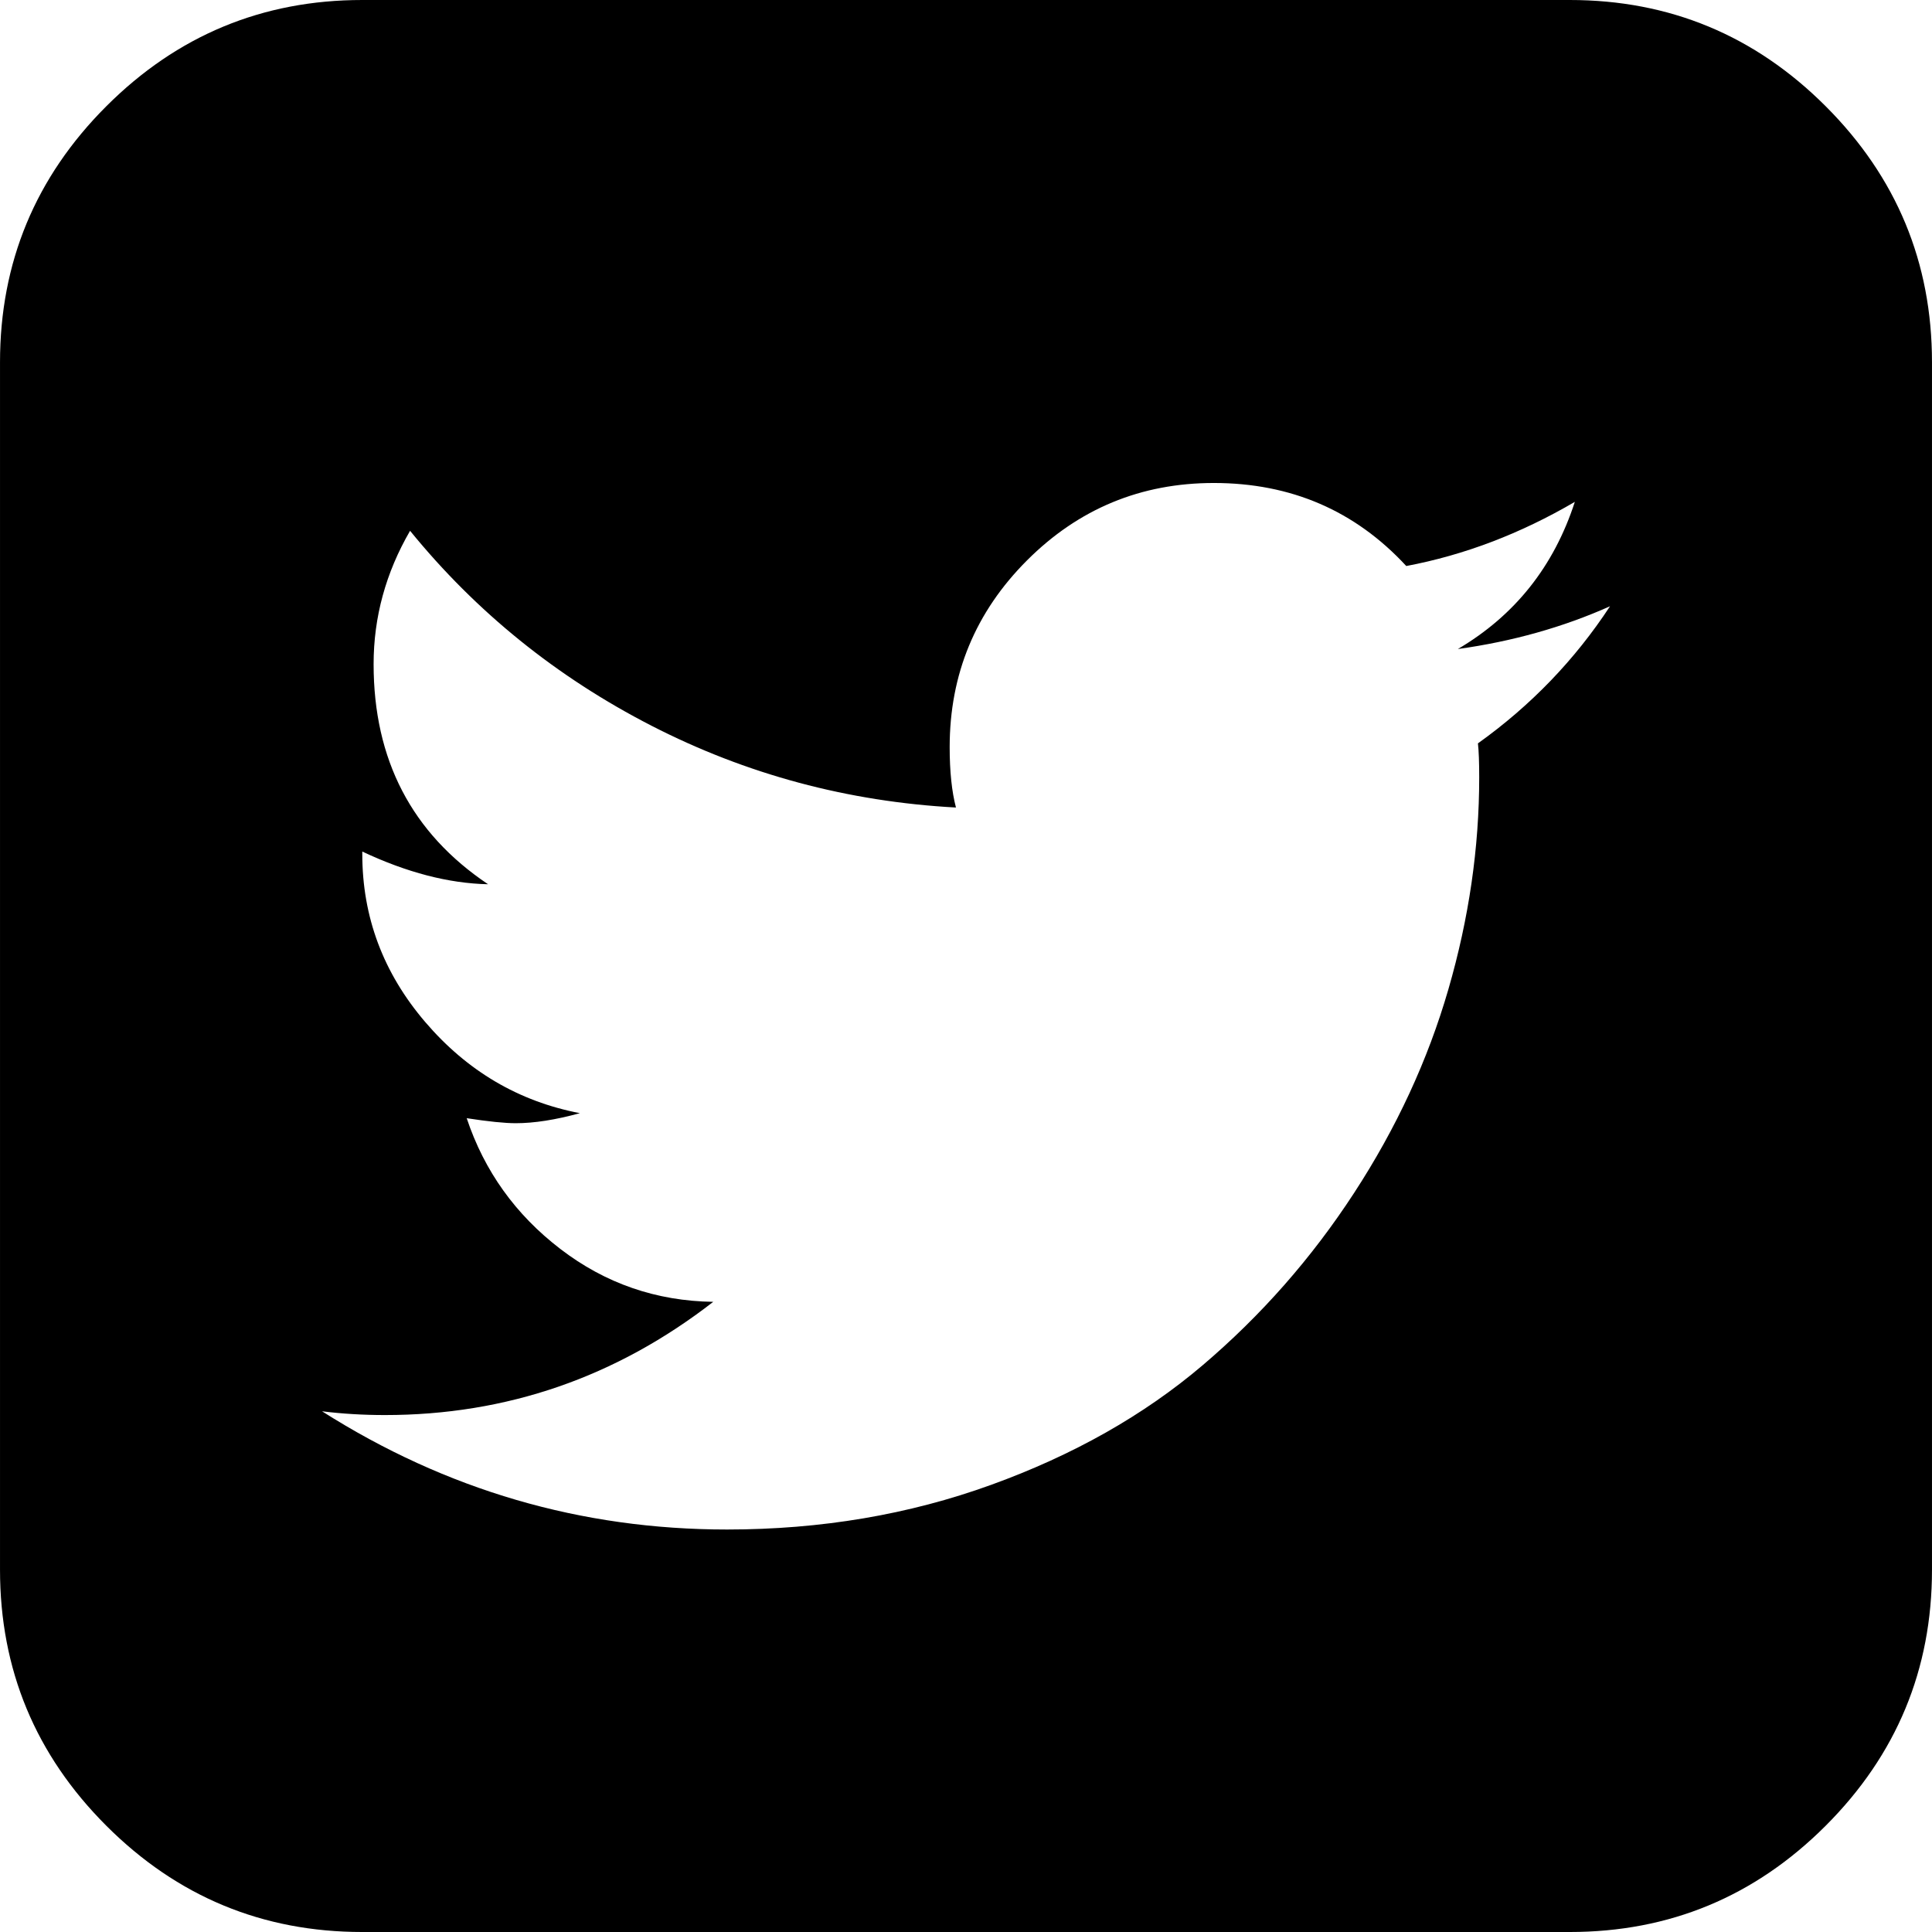
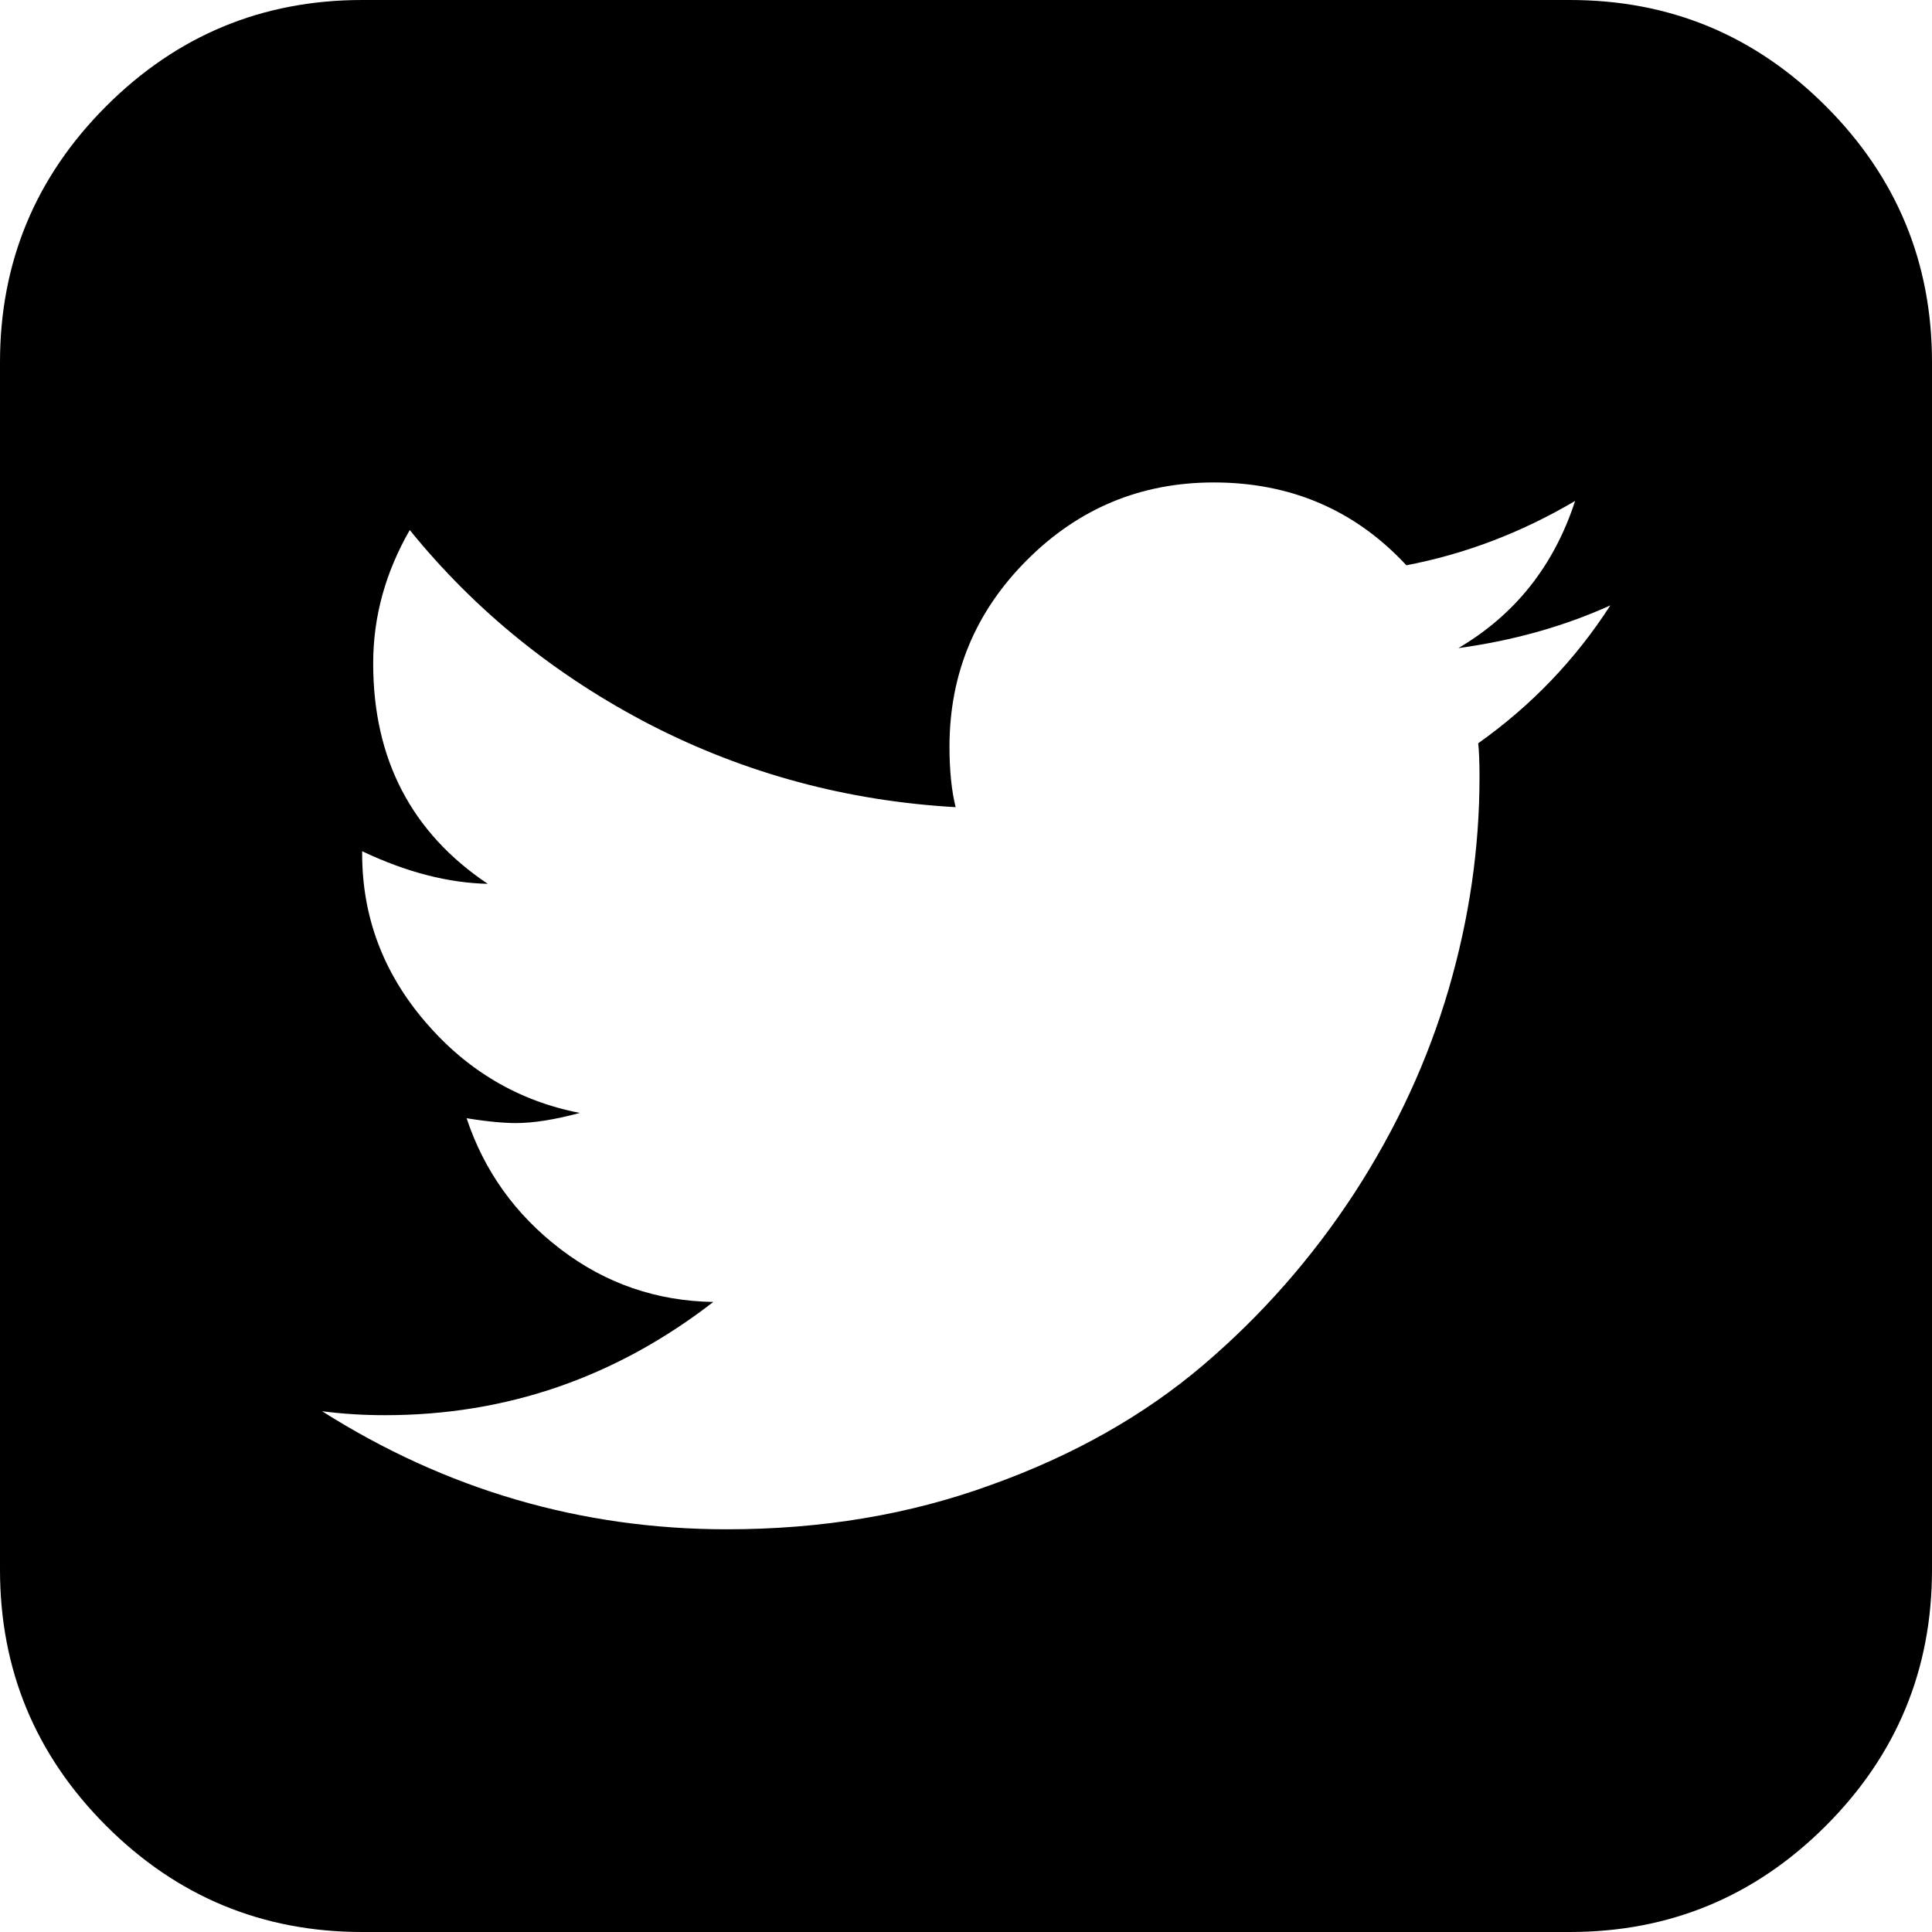
- <svg xmlns="http://www.w3.org/2000/svg" version="1.1" id="Capa_1" x="0px" y="0px" width="438.536px" height="438.536px" viewBox="0 0 438.536 438.536" style="enable-background:new 0 0 438.536 438.536;" xml:space="preserve">
-   <g>
-     <path d="M414.41,24.123C398.333,8.042,378.963,0,356.315,0H82.228C59.58,0,40.21,8.042,24.126,24.123   C8.045,40.207,0.003,59.576,0.003,82.225v274.084c0,22.647,8.042,42.018,24.123,58.102c16.084,16.084,35.454,24.126,58.102,24.126   h274.084c22.648,0,42.018-8.042,58.095-24.126c16.084-16.084,24.126-35.454,24.126-58.102V82.225   C438.532,59.576,430.49,40.204,414.41,24.123z M335.471,168.735c0.191,1.713,0.288,4.278,0.288,7.71   c0,15.989-2.334,32.025-6.995,48.104c-4.661,16.087-11.8,31.504-21.416,46.254c-9.606,14.749-21.074,27.791-34.396,39.115   c-13.325,11.32-29.311,20.365-47.968,27.117c-18.648,6.762-38.637,10.143-59.953,10.143c-33.116,0-63.76-8.952-91.931-26.836   c4.568,0.568,9.329,0.855,14.275,0.855c27.6,0,52.439-8.565,74.519-25.7c-12.941-0.185-24.506-4.179-34.688-11.991   c-10.185-7.803-17.273-17.699-21.271-29.691c4.947,0.76,8.658,1.137,11.132,1.137c4.187,0,9.042-0.76,14.56-2.279   c-13.894-2.669-25.598-9.562-35.115-20.697c-9.519-11.136-14.277-23.84-14.277-38.114v-0.571   c10.085,4.755,19.602,7.229,28.549,7.422c-17.321-11.613-25.981-28.265-25.981-49.963c0-10.66,2.758-20.747,8.278-30.264   c15.035,18.464,33.311,33.213,54.816,44.252c21.507,11.038,44.54,17.227,69.092,18.558c-0.95-3.616-1.427-8.186-1.427-13.704   c0-16.562,5.853-30.692,17.56-42.399c11.703-11.706,25.837-17.561,42.394-17.561c17.515,0,32.079,6.283,43.688,18.846   c13.134-2.474,25.892-7.33,38.26-14.56c-4.757,14.652-13.613,25.788-26.55,33.402c12.368-1.716,23.88-4.95,34.537-9.708   C357.458,149.793,347.462,160.166,335.471,168.735z" />
-   </g>
-   <g>
- </g>
-   <g>
- </g>
-   <g>
- </g>
-   <g>
- </g>
-   <g>
- </g>
-   <g>
- </g>
-   <g>
- </g>
-   <g>
- </g>
-   <g>
- </g>
-   <g>
- </g>
-   <g>
- </g>
-   <g>
- </g>
-   <g>
- </g>
-   <g>
- </g>
-   <g>
- </g>
+ <svg xmlns="http://www.w3.org/2000/svg" width="439" height="439" viewBox="0 0 438.5 438.5">
+   <path d="M414.4 24.1C398.3 8 379 0 356.3 0H82.2C59.6 0 40.2 8 24.1 24.1 8 40.2 0 59.6 0 82.2v274.1c0 22.6 8 42 24.1 58.1 16.1 16.1 35.5 24.1 58.1 24.1h274.1c22.6 0 42-8 58.1-24.1 16.1-16.1 24.1-35.5 24.1-58.1V82.2C438.5 59.6 430.5 40.2 414.4 24.1zM335.5 168.7c0.2 1.7 0.3 4.3 0.3 7.7 0 16-2.3 32-7 48.1 -4.7 16.1-11.8 31.5-21.4 46.3 -9.6 14.7-21.1 27.8-34.4 39.1 -13.3 11.3-29.3 20.4-48 27.1 -18.6 6.8-38.6 10.1-60 10.1 -33.1 0-63.8-9-91.9-26.8 4.6 0.6 9.3 0.9 14.3 0.9 27.6 0 52.4-8.6 74.5-25.7 -12.9-0.2-24.5-4.2-34.7-12 -10.2-7.8-17.3-17.7-21.3-29.7 4.9 0.8 8.7 1.1 11.1 1.1 4.2 0 9-0.8 14.6-2.3 -13.9-2.7-25.6-9.6-35.1-20.7 -9.5-11.1-14.3-23.8-14.3-38.1v-0.6c10.1 4.8 19.6 7.2 28.5 7.4 -17.3-11.6-26-28.3-26-50 0-10.7 2.8-20.7 8.3-30.3 15 18.5 33.3 33.2 54.8 44.3 21.5 11 44.5 17.2 69.1 18.6 -0.9-3.6-1.4-8.2-1.4-13.7 0-16.6 5.9-30.7 17.6-42.4 11.7-11.7 25.8-17.6 42.4-17.6 17.5 0 32.1 6.3 43.7 18.8 13.1-2.5 25.9-7.3 38.3-14.6 -4.8 14.7-13.6 25.8-26.5 33.4 12.4-1.7 23.9-4.9 34.5-9.7C357.5 149.8 347.5 160.2 335.5 168.7z" />
</svg>
